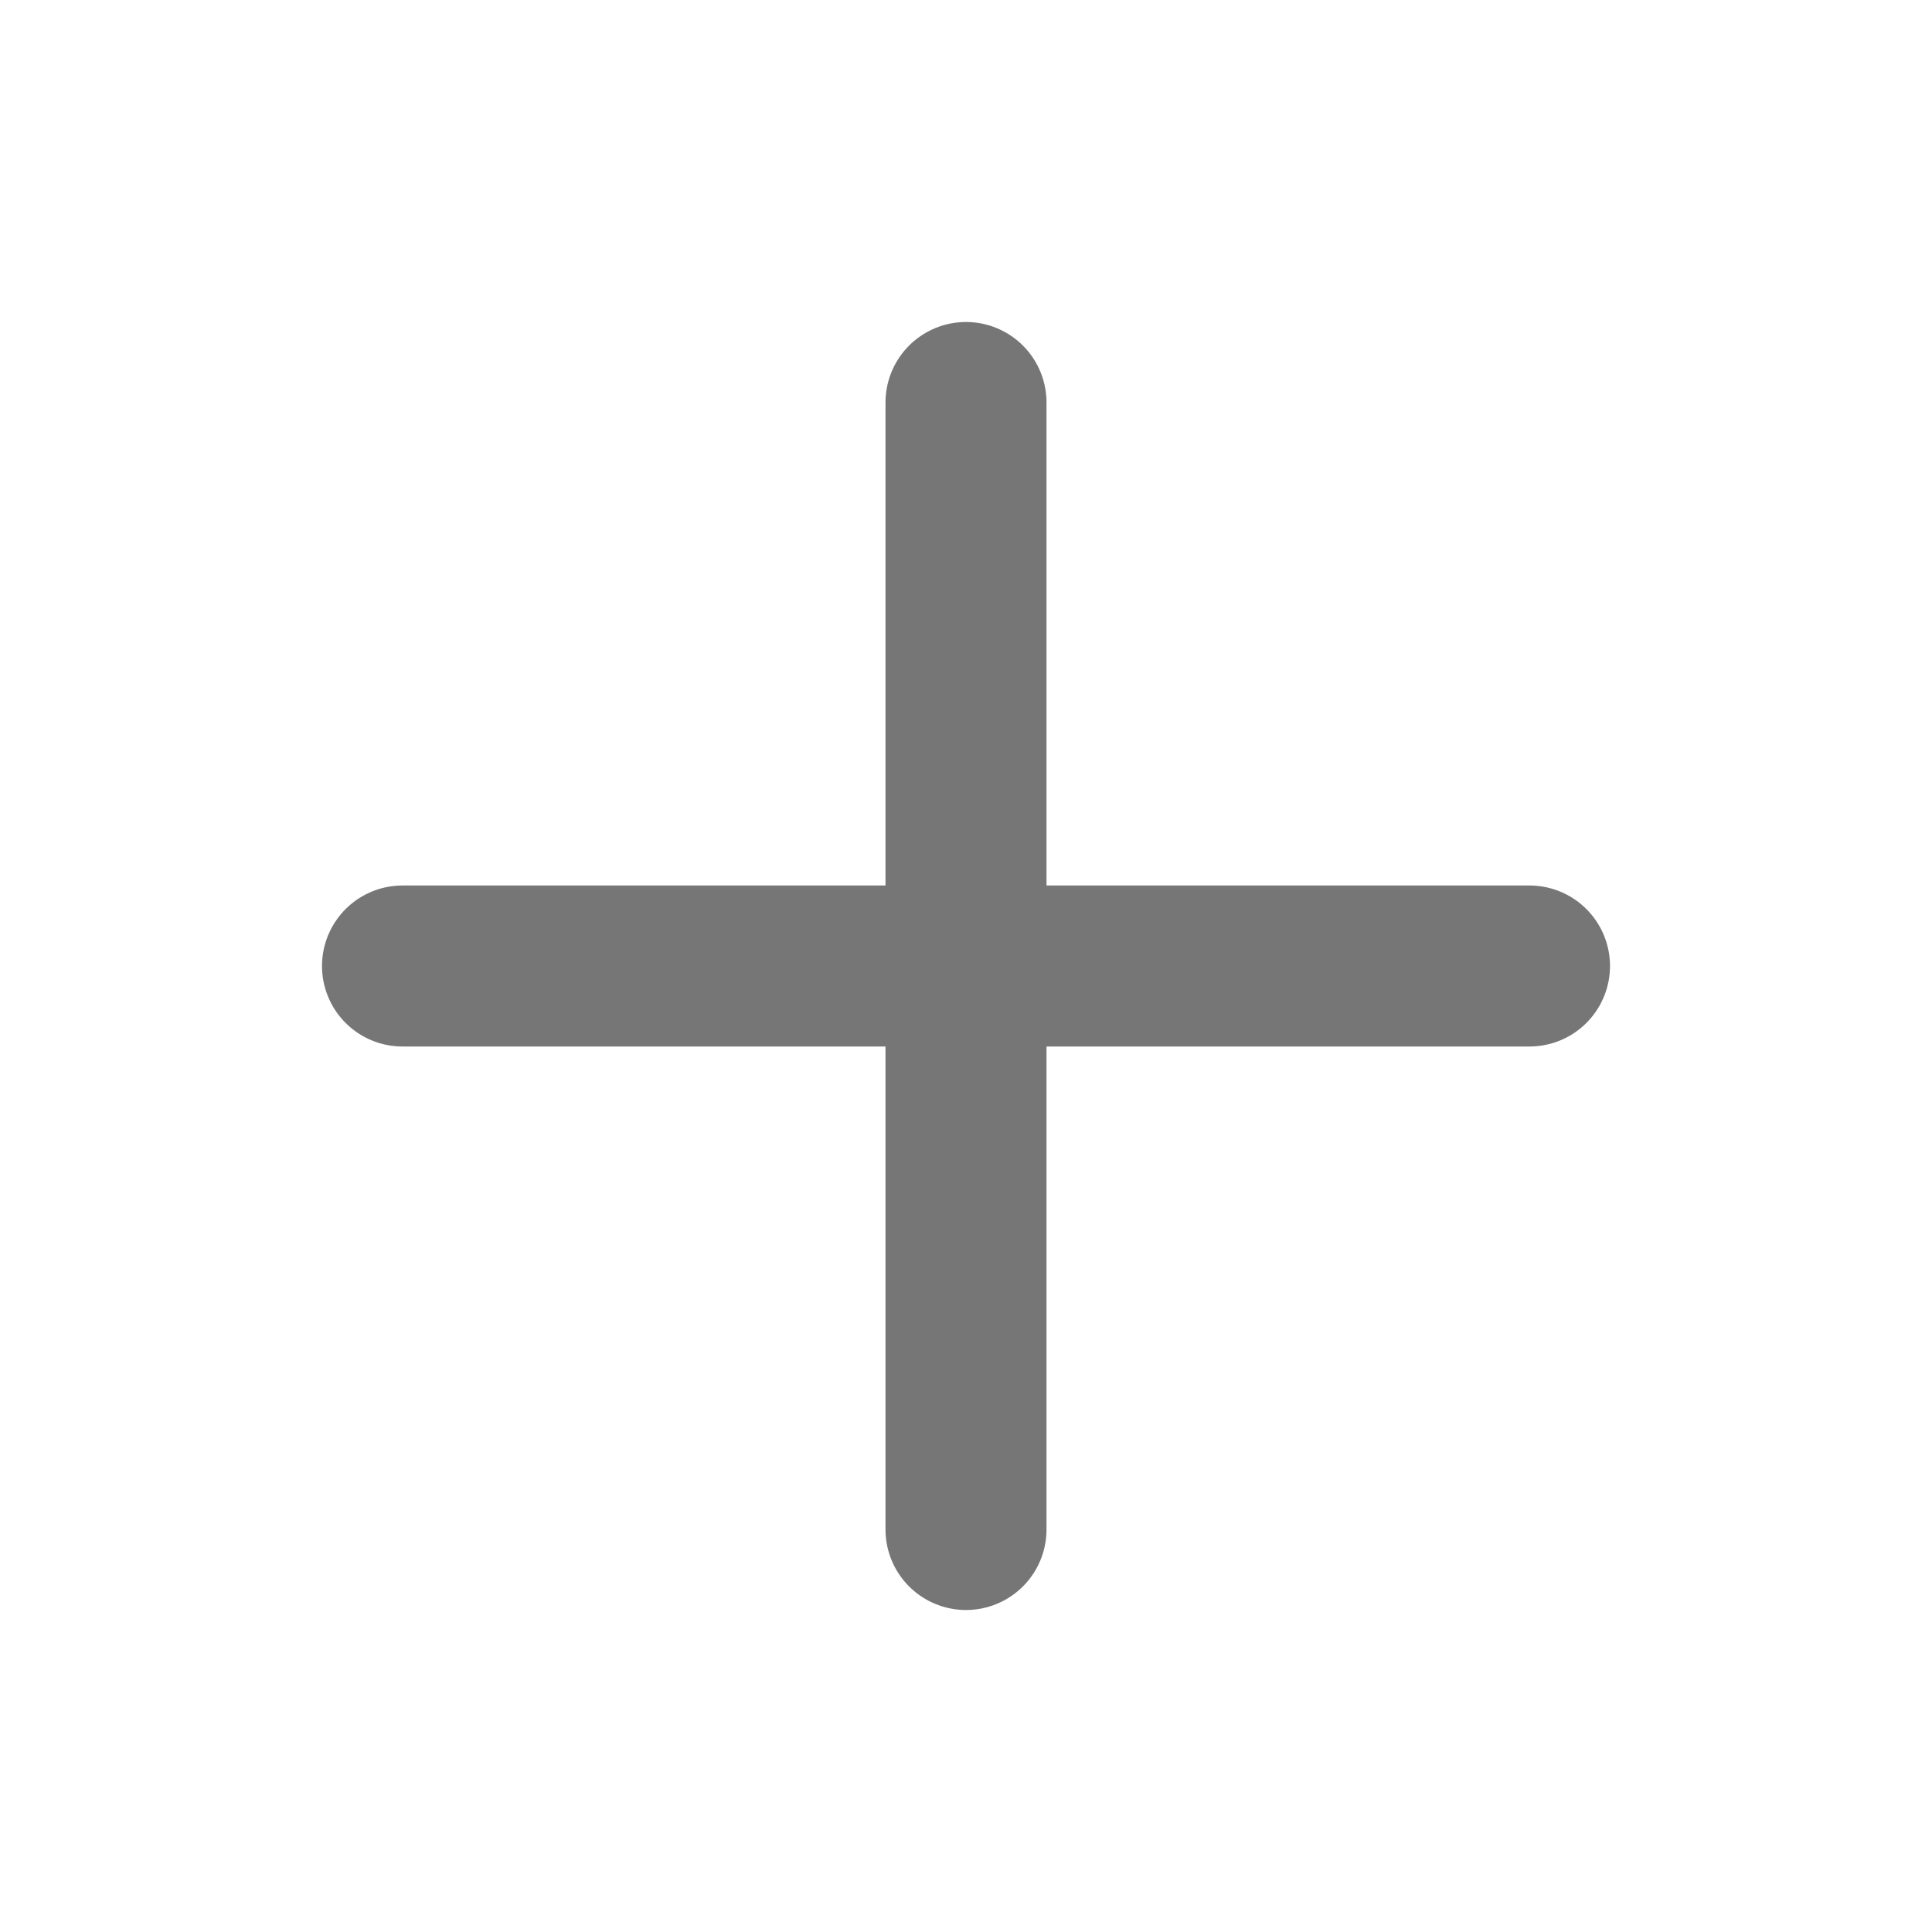
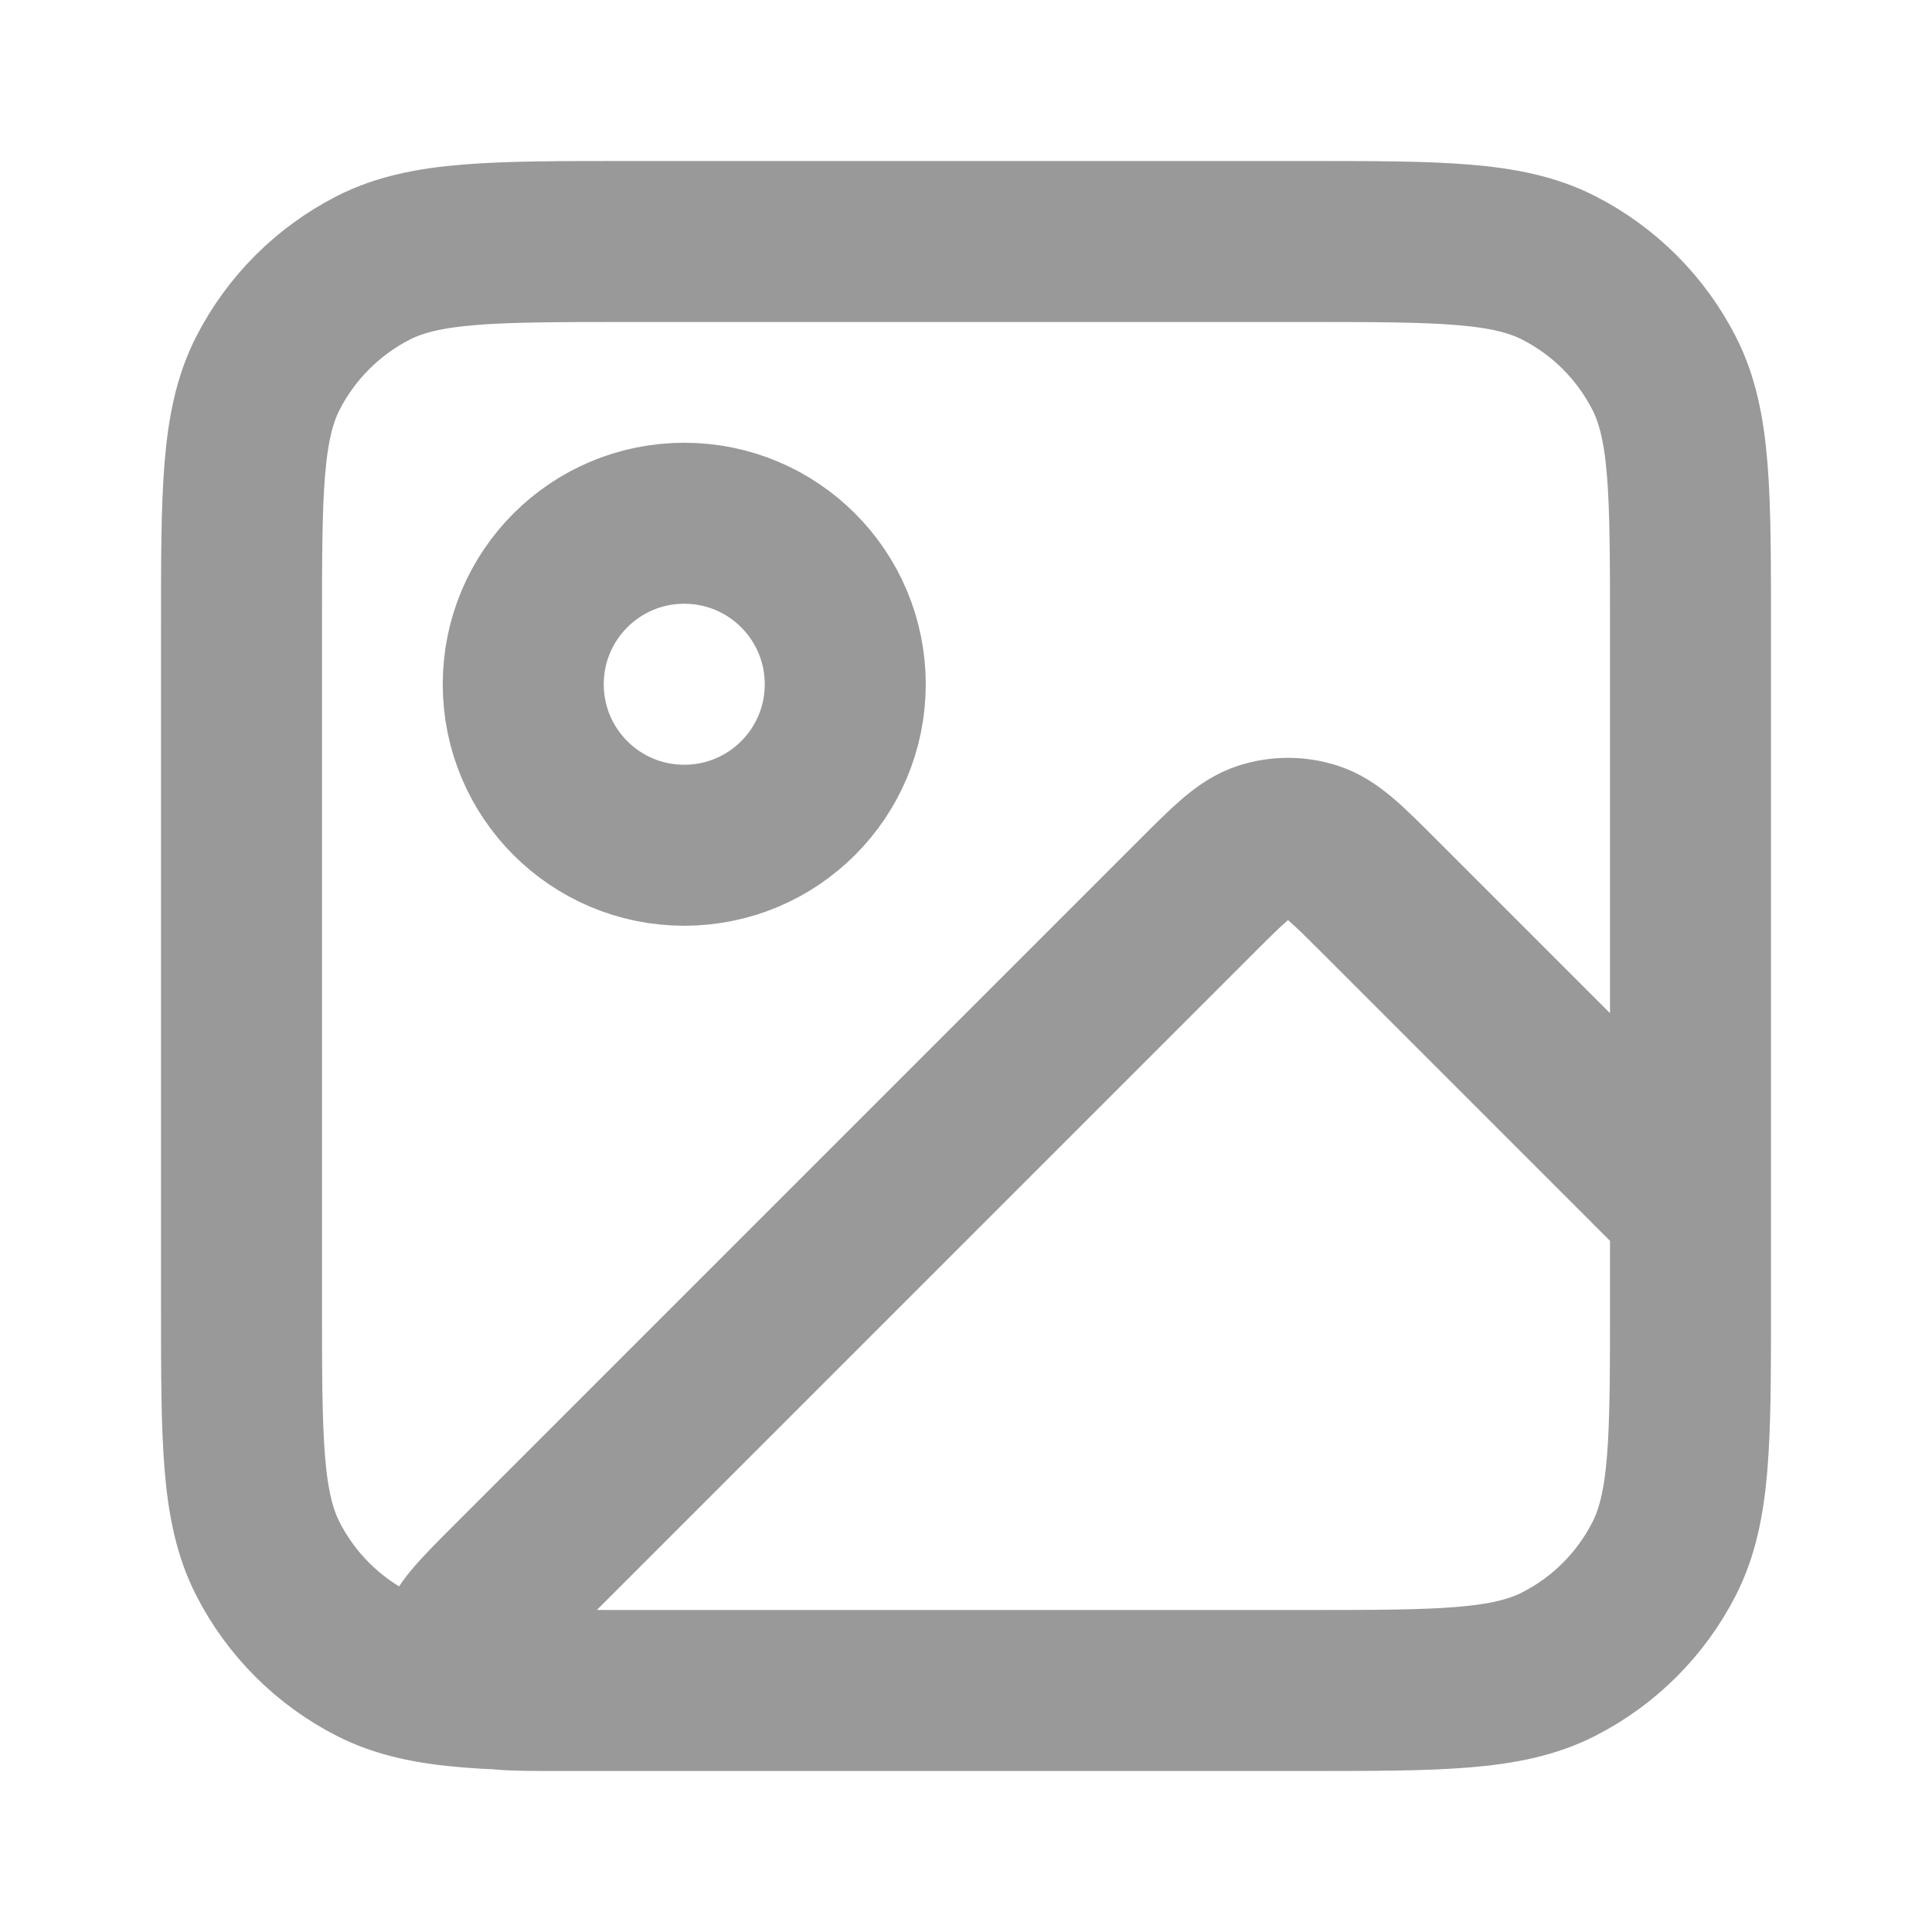
<svg xmlns="http://www.w3.org/2000/svg" width="24" height="24" viewBox="0 0 24 24" fill="none">
-   <path d="M12 5V12M12 12V19M12 12H5M12 12H19" stroke="#767676" stroke-width="2" stroke-linecap="round" stroke-linejoin="round" />
+   <path d="M16.2 21H6.931C6.326 21 6.023 21 5.882 20.88C5.761 20.776 5.696 20.62 5.709 20.461C5.723 20.277 5.937 20.063 6.366 19.634L14.869 11.131C15.265 10.735 15.463 10.537 15.691 10.463C15.892 10.398 16.108 10.398 16.309 10.463C16.537 10.537 16.735 10.735 17.131 11.131L21 15V16.2M16.2 21C17.88 21 18.72 21 19.362 20.673C19.927 20.385 20.385 19.927 20.673 19.362C21 18.72 21 17.88 21 16.2M16.2 21H7.8C6.12 21 5.28 21 4.638 20.673C4.074 20.385 3.615 19.927 3.327 19.362C3 18.72 3 17.88 3 16.2V7.8C3 6.12 3 5.28 3.327 4.638C3.615 4.074 4.074 3.615 4.638 3.327C5.28 3 6.12 3 7.8 3H16.2C17.88 3 18.72 3 19.362 3.327C19.927 3.615 20.385 4.074 20.673 4.638C21 5.28 21 6.12 21 7.8V16.2M10.5 8.5C10.5 9.605 9.605 10.5 8.5 10.5C7.395 10.5 6.5 9.605 6.5 8.5C6.5 7.395 7.395 6.5 8.5 6.5C9.605 6.5 10.5 7.395 10.5 8.5Z" stroke="#999999" stroke-width="2" stroke-linecap="round" stroke-linejoin="round" />
</svg>
